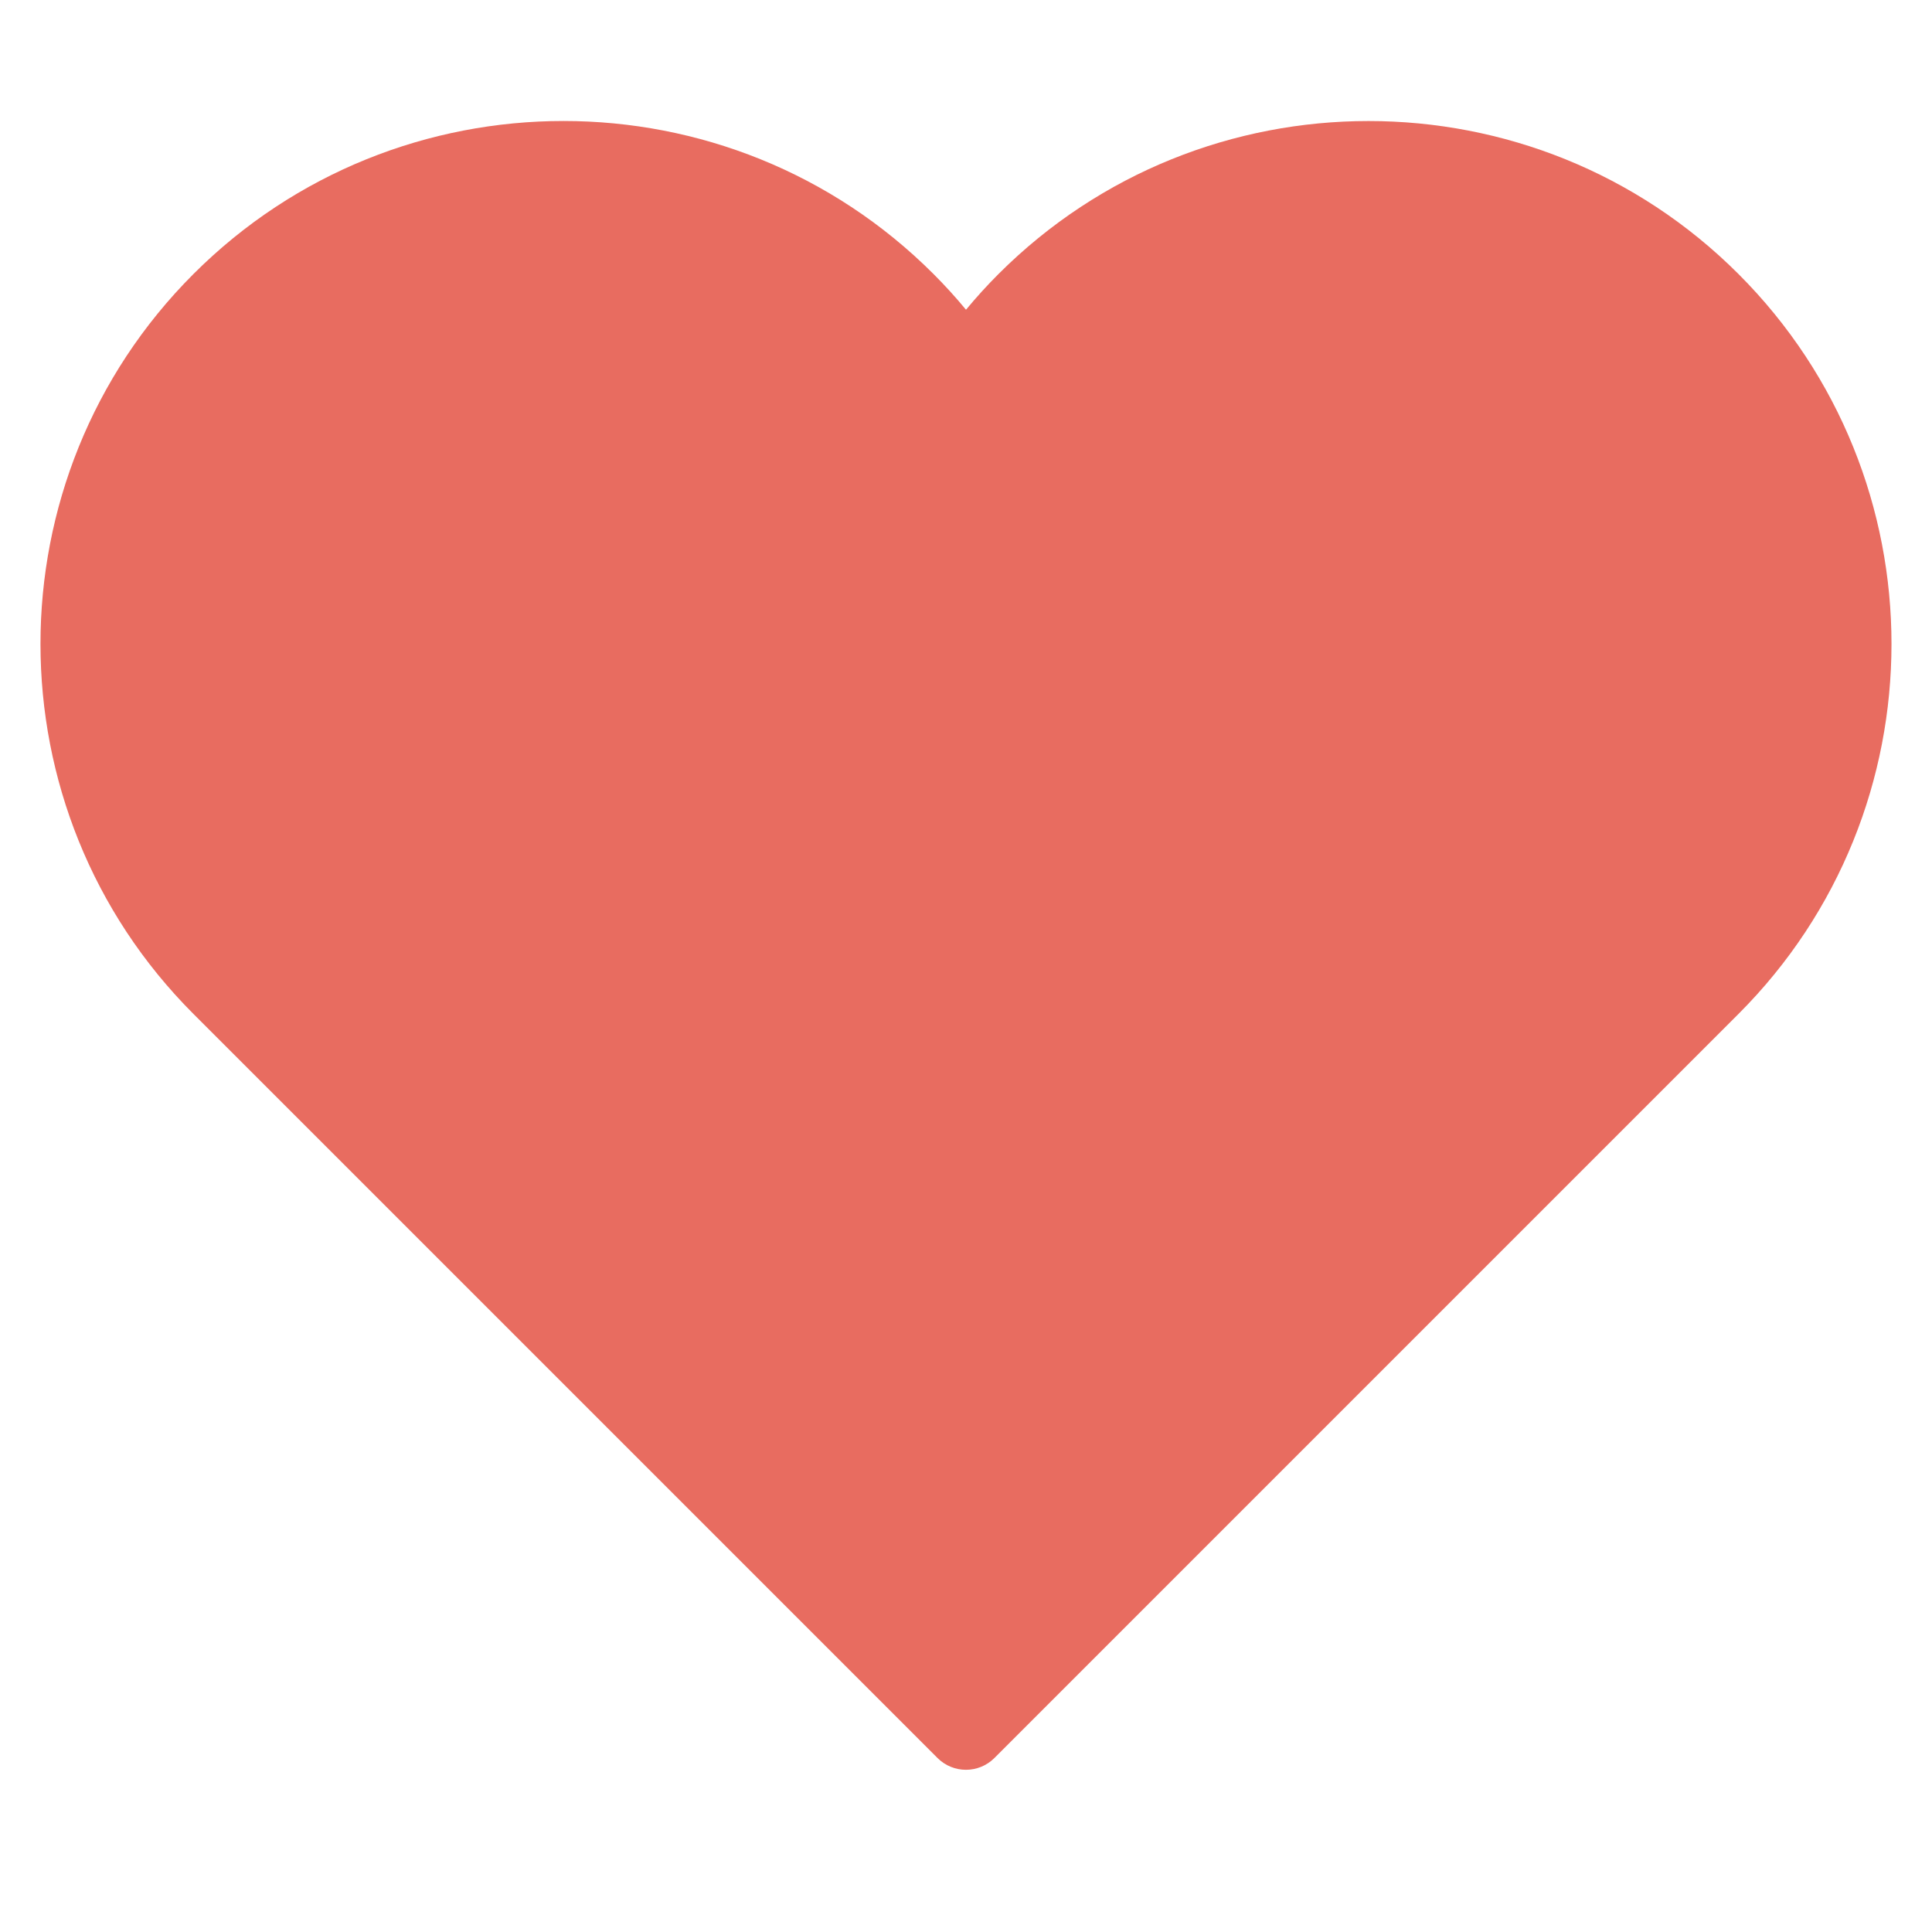
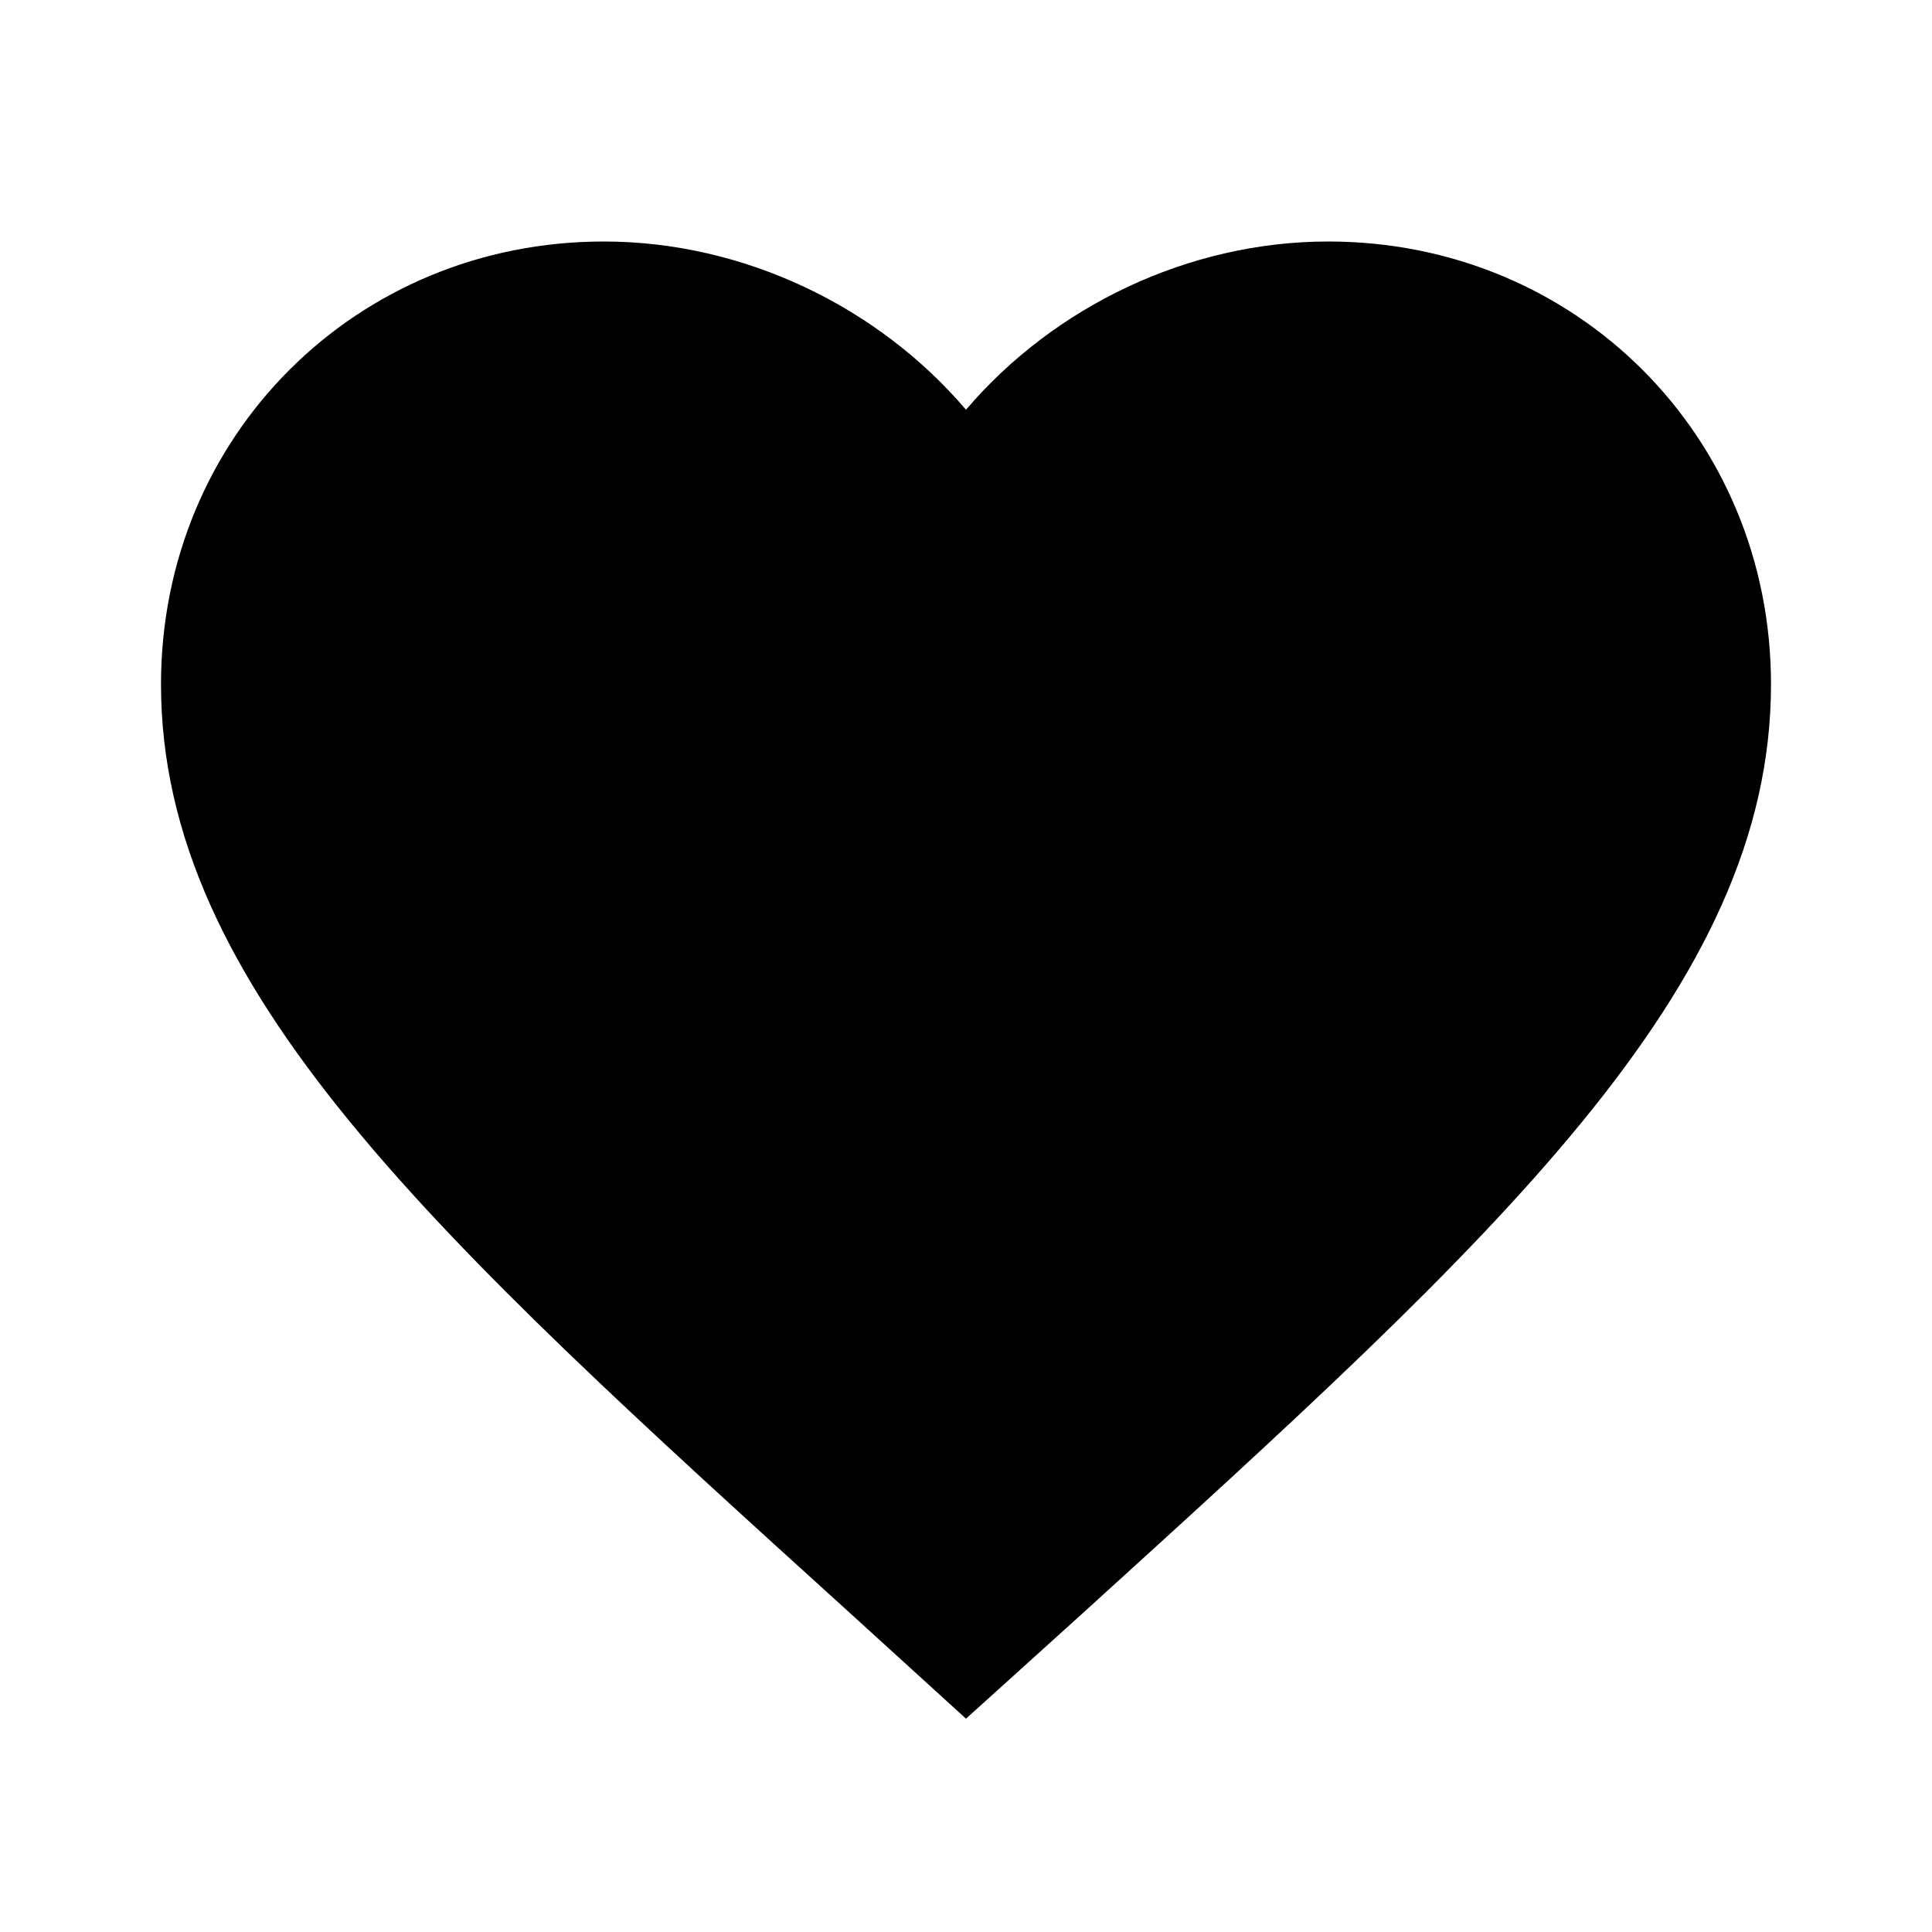
- <svg xmlns="http://www.w3.org/2000/svg" version="1.1" x="0px" y="0px" viewBox="0 0 48 48" xml:space="preserve" width="48" height="48">
-   <g class="nc-icon-wrapper">
-     <path fill="#E86C60" d="M43.192,6.808c-5.068-5.068-13.316-5.068-18.385,0C24.526,7.089,24.257,7.385,24,7.695 c-0.257-0.311-0.526-0.606-0.808-0.888c-5.068-5.068-13.316-5.068-18.385,0s-5.068,13.316,0,18.385l18.485,18.485 c0.195,0.195,0.451,0.293,0.707,0.293s0.512-0.098,0.707-0.293l18.485-18.485C48.261,20.124,48.261,11.876,43.192,6.808z" />
-   </g>
+ <svg xmlns="http://www.w3.org/2000/svg" height="48px" viewBox="0 0 24 24" width="48px" fill="#000000">
+   <path d="M0 0h24v24H0z" fill="none" />
+   <path d="M12 21.35l-1.45-1.32C5.4 15.36 2 12.28 2 8.5 2 5.42 4.42 3 7.5 3c1.74 0 3.41.81 4.5 2.09C13.09 3.81 14.76 3 16.5 3 19.58 3 22 5.42 22 8.5c0 3.78-3.4 6.86-8.55 11.54L12 21.35z" />
</svg>
